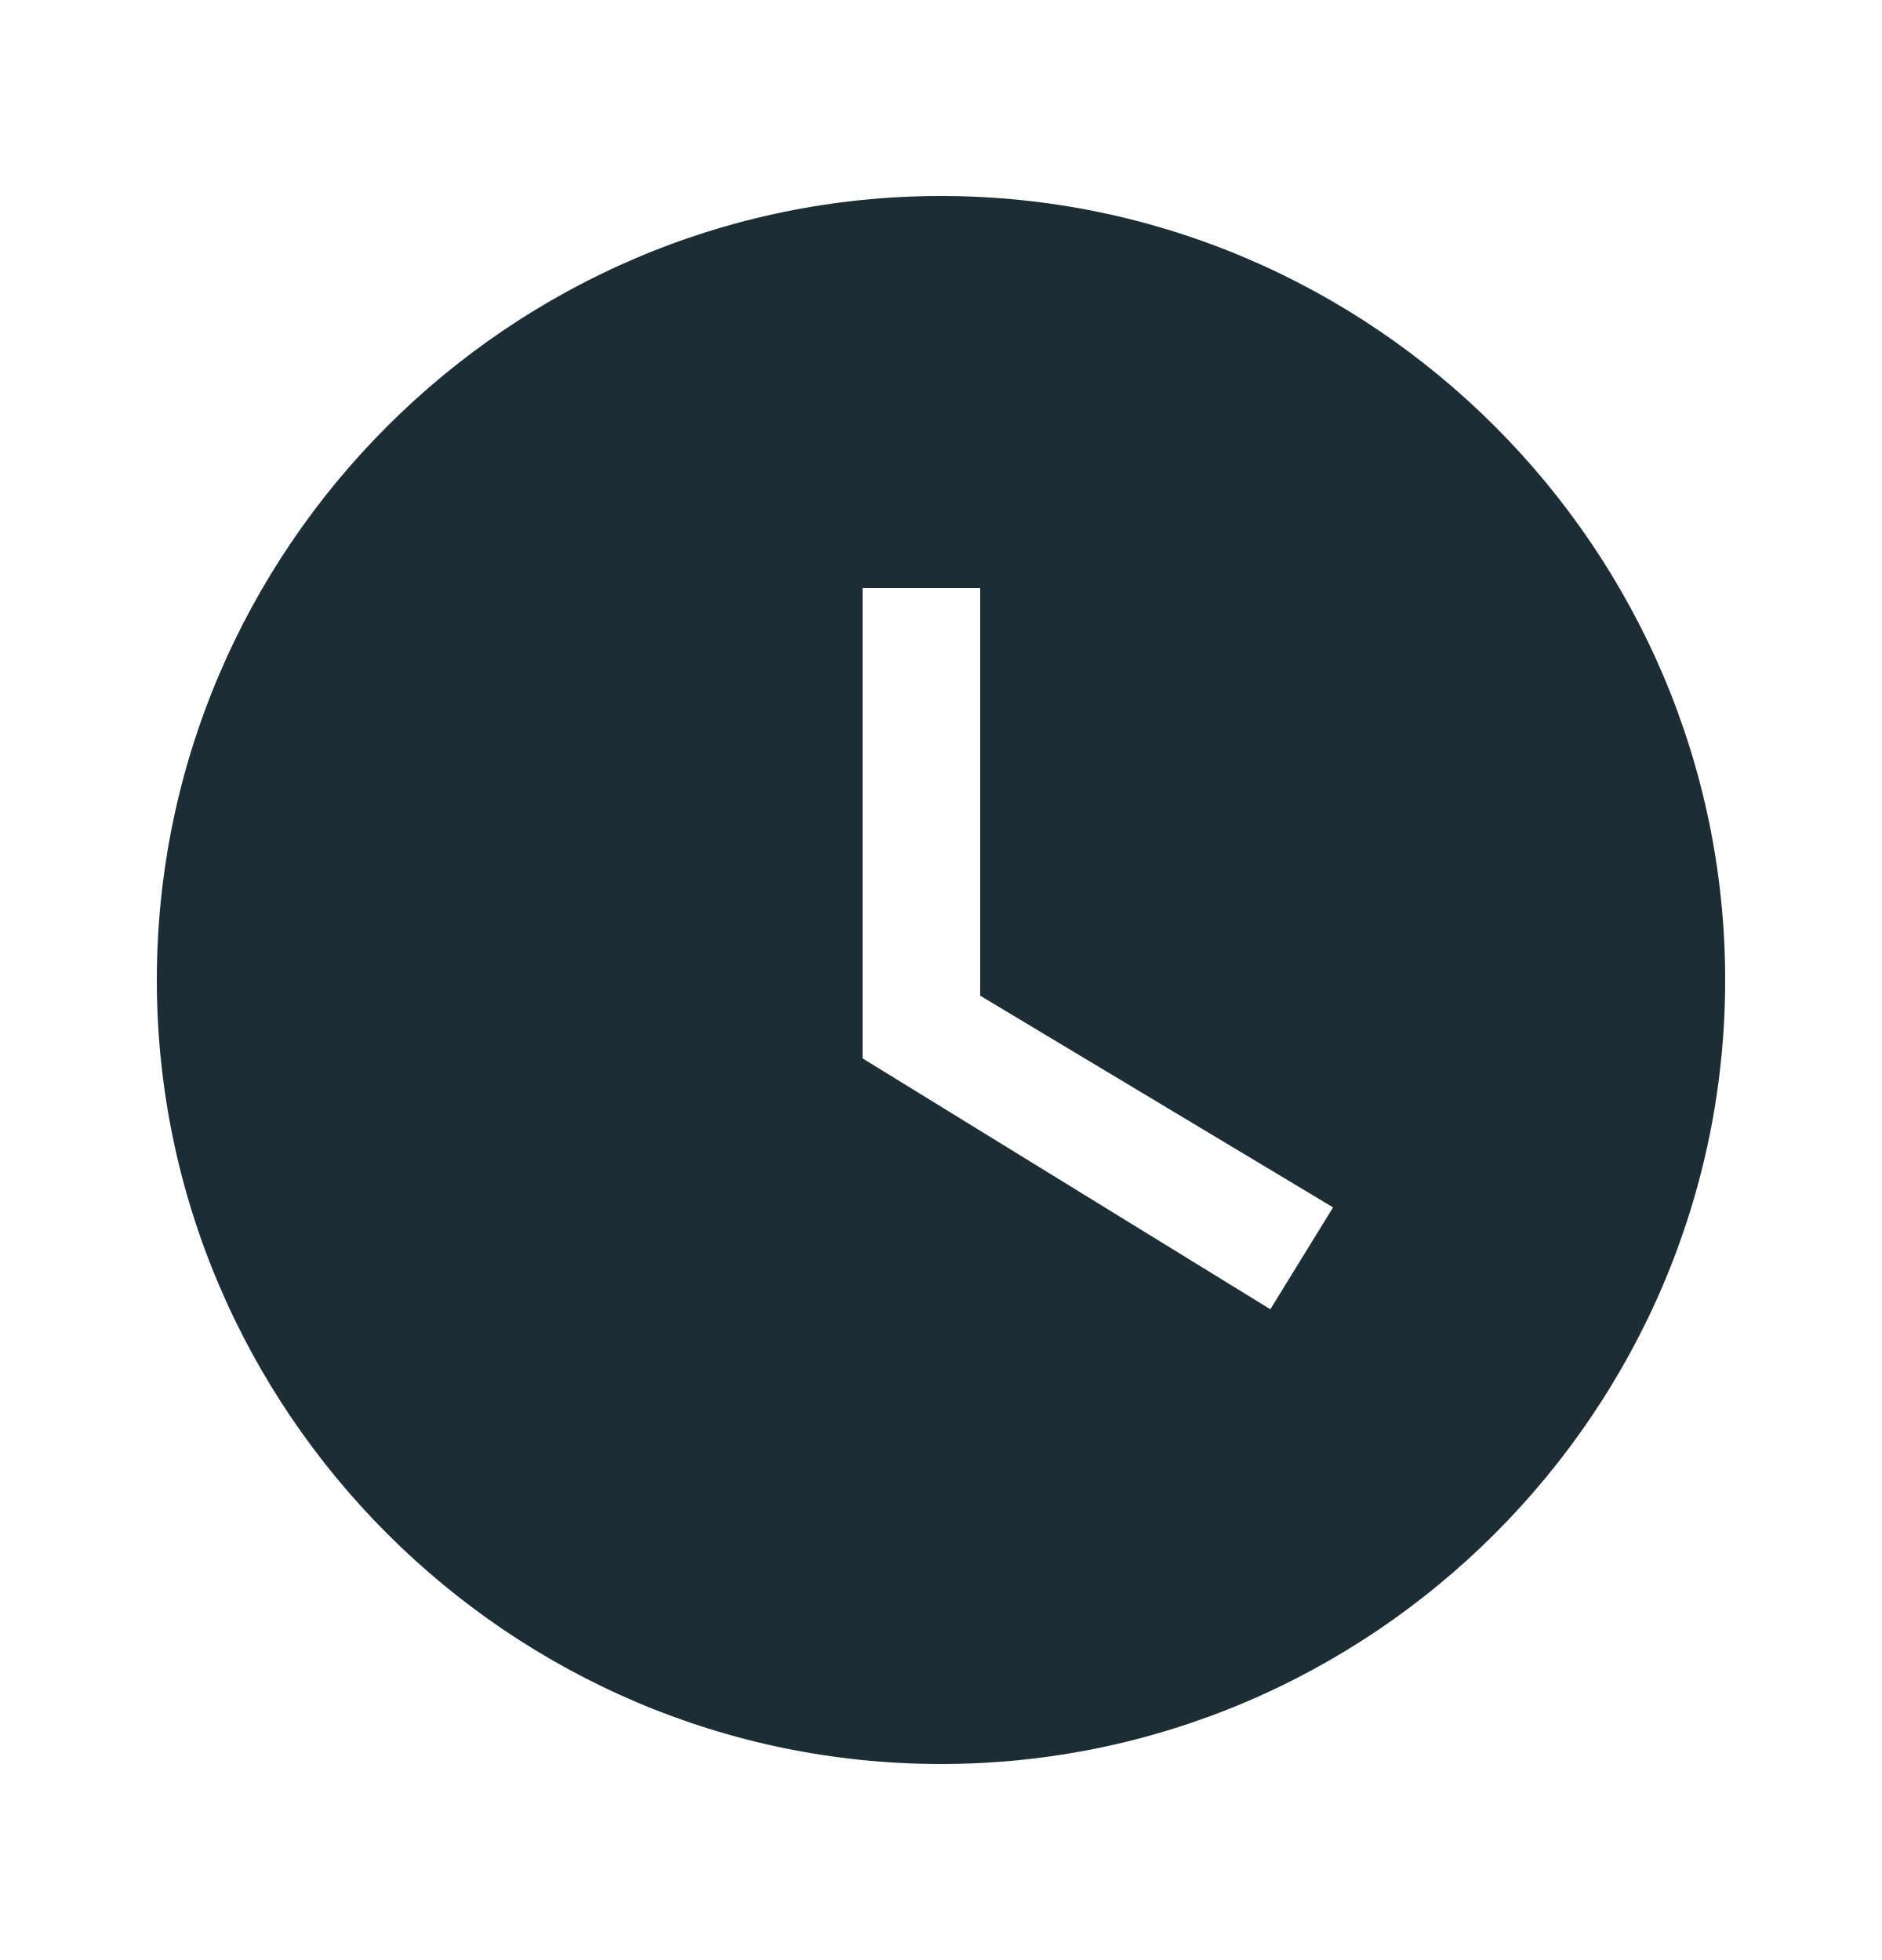
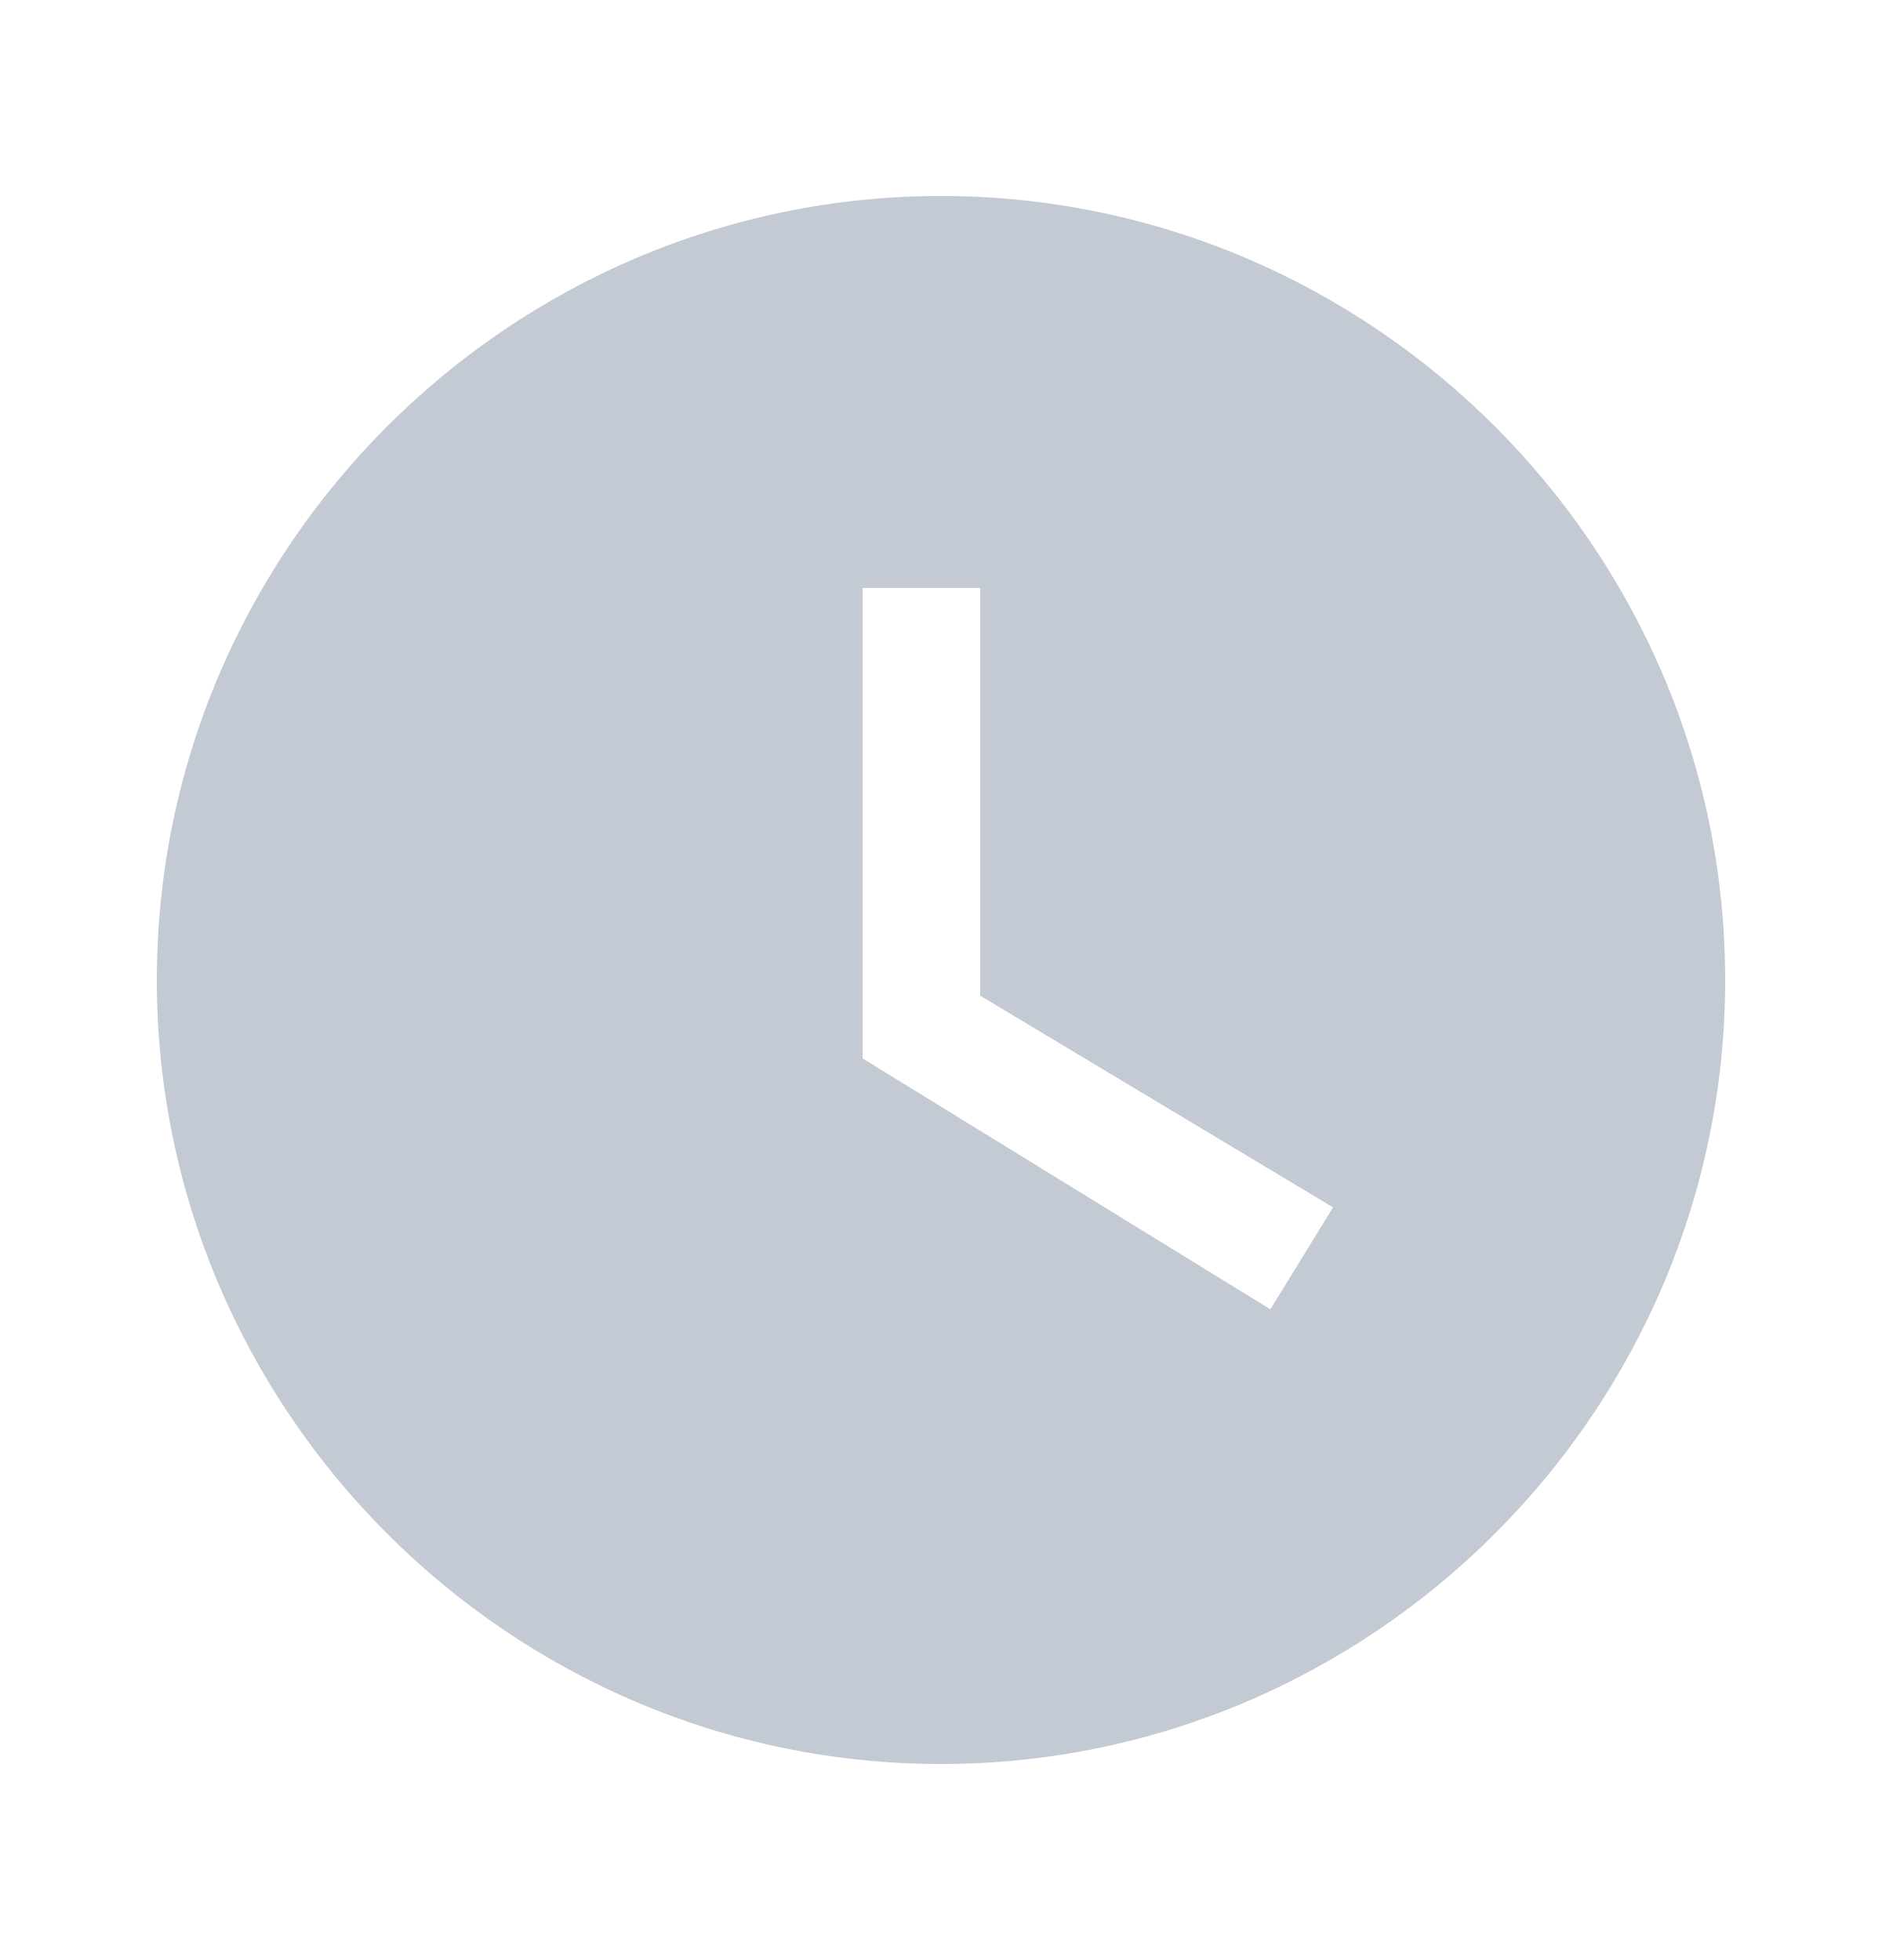
<svg xmlns="http://www.w3.org/2000/svg" width="24" height="25" viewBox="0 0 24 25" fill="none">
-   <path d="M12 2.5C6.5 2.5 2 7 2 12.5C2 18 6.5 22.5 12 22.5C17.5 22.5 22 18 22 12.5C22 7 17.5 2.5 12 2.5ZM16.2 16.7L11 13.5V7.5H12.5V12.7L17 15.4L16.2 16.7Z" fill="#1D2D35" />
+   <path d="M12 2.5C6.5 2.5 2 7 2 12.5C2 18 6.5 22.5 12 22.5C17.5 22.5 22 18 22 12.5C22 7 17.5 2.5 12 2.5ZM16.2 16.7L11 13.5V7.5H12.5V12.7L17 15.4L16.2 16.7Z" fill="#C4CAD3" />
</svg>
